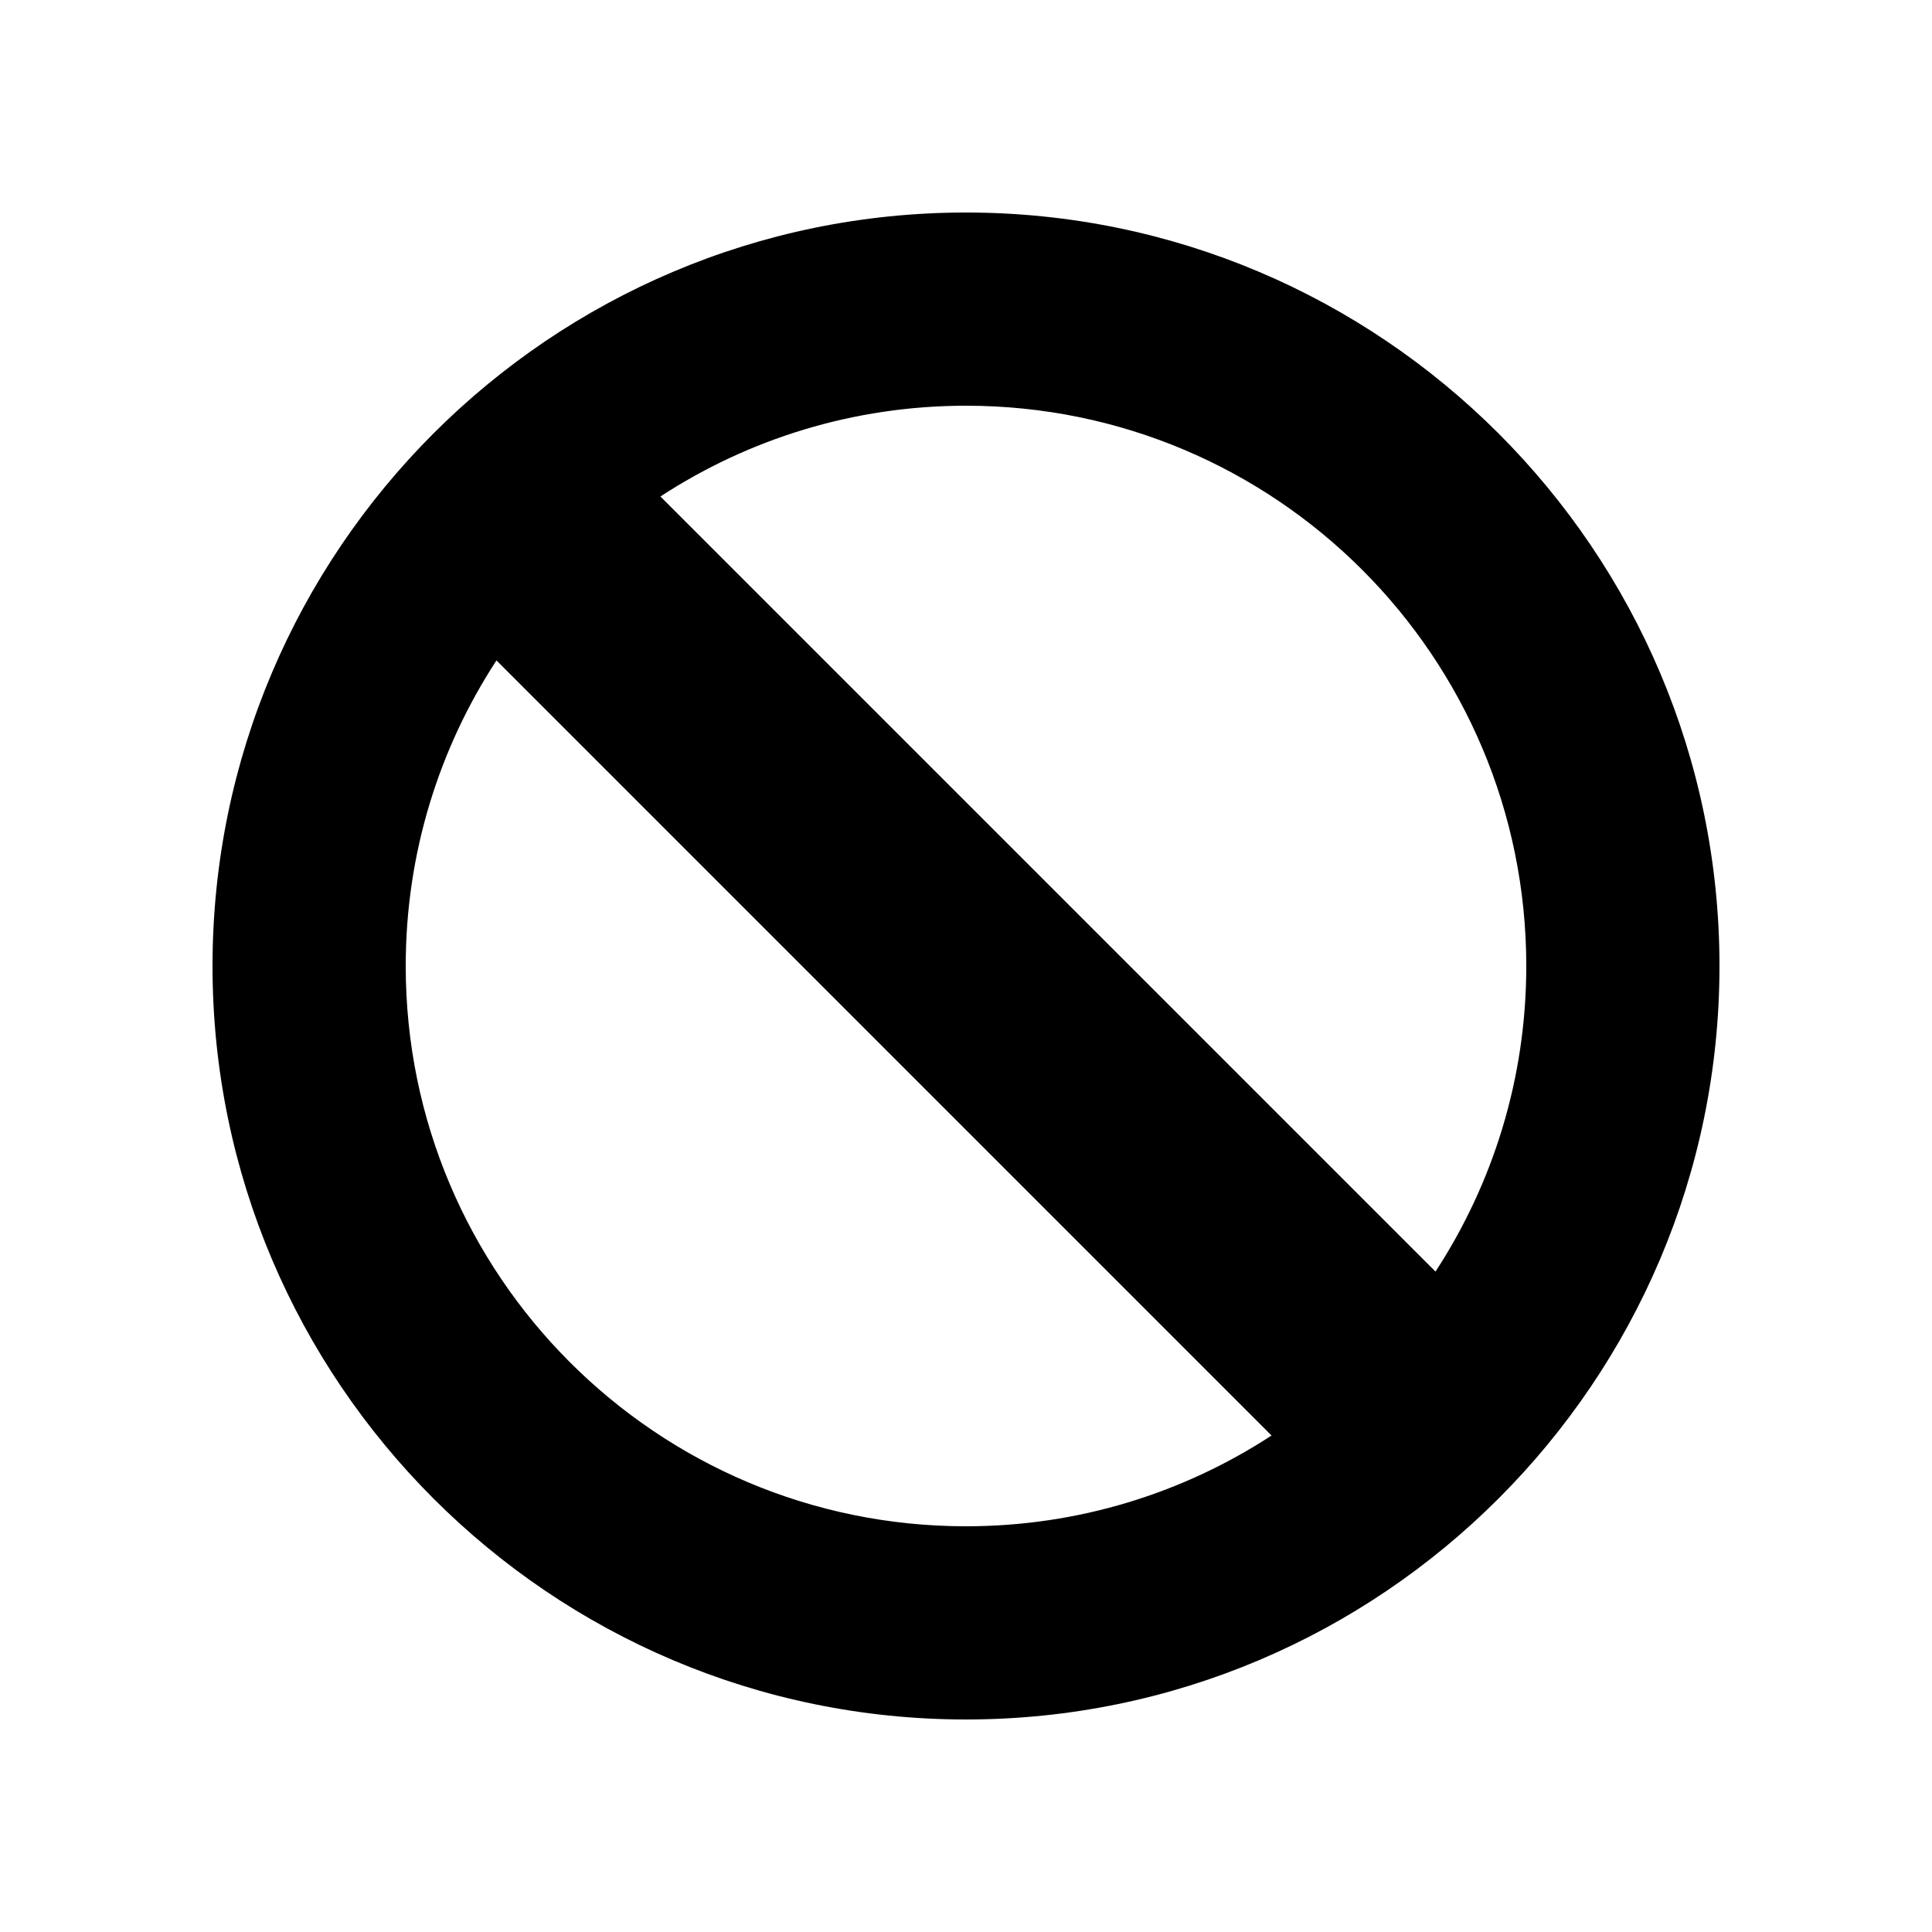
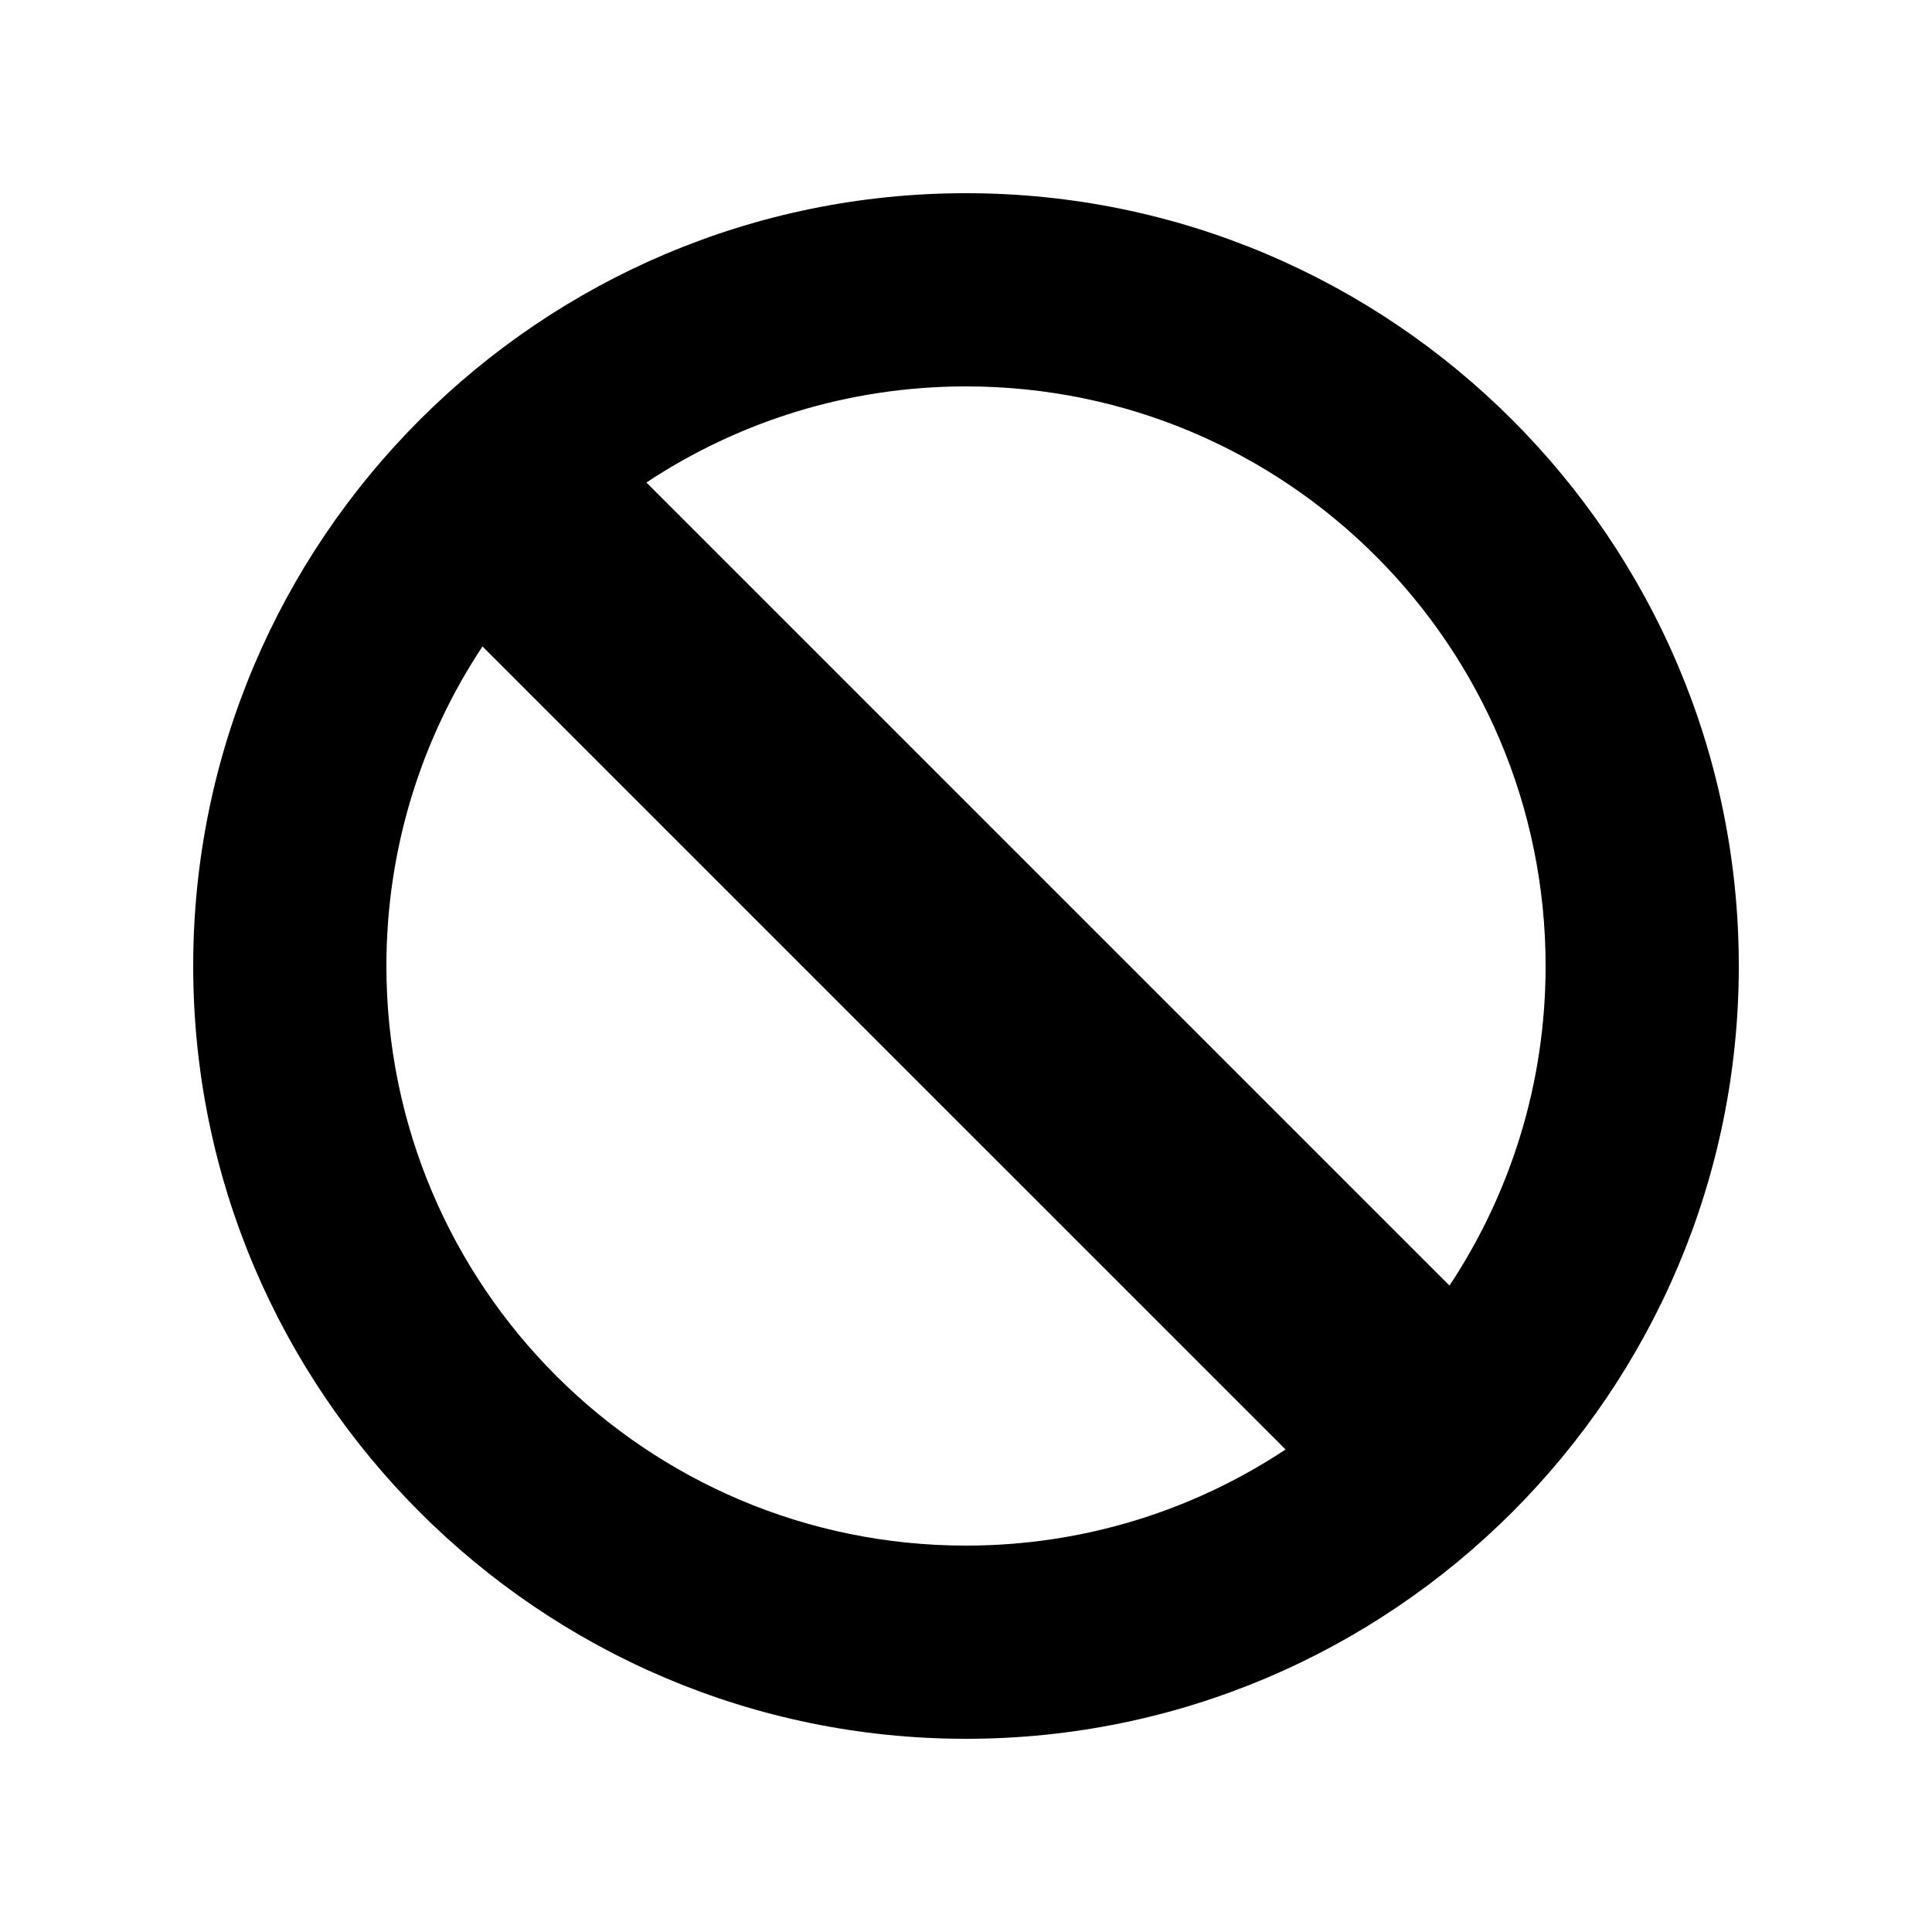
<svg xmlns="http://www.w3.org/2000/svg" version="1.1" x="0px" y="0px" width="100px" height="100px" viewBox="0 0 100 100" enable-background="new 0 0 100 100" xml:space="preserve">
  <g id="Layer_3" display="none">
</g>
  <g id="Your_Icon">
</g>
  <g id="Layer_4">
    <g>
-       <path fill="none" d="M21,50c0,16.012,12.982,29,29,29c5.837,0,11.266-1.731,15.815-4.698L25.697,34.183    C22.73,38.732,21,44.163,21,50z" />
-       <path fill="none" d="M50,21c-5.838,0-11.268,1.73-15.817,4.698l40.119,40.119C77.269,61.267,79,55.836,79,50    C79,33.981,66.018,21,50,21z" />
-       <path d="M50,11c-21.505,0-39,17.495-39,39s17.495,39,39,39s39-17.495,39-39S71.505,11,50,11z M50,79c-16.018,0-29-12.988-29-29    c0-5.837,1.73-11.268,4.697-15.817l40.118,40.119C61.266,77.269,55.837,79,50,79z M74.301,65.817L34.183,25.698    C38.732,22.73,44.162,21,50,21c16.018,0,29,12.981,29,29C79,55.836,77.269,61.267,74.301,65.817z" />
+       <path fill="none" d="M75.025,66.541C78.167,61.797,80,56.113,80,50c0-16.571-13.43-30-30-30c-6.115,0-11.799,1.833-16.542,4.974    L75.025,66.541z" />
+       <path fill="none" d="M24.973,33.459C21.833,38.201,20,43.885,20,50c0,16.563,13.43,30,30,30c6.114,0,11.797-1.833,16.54-4.975    L24.973,33.459z" />
+       <path d="M50,10c-22.056,0-40,17.944-40,40s17.944,40,40,40s40-17.944,40-40S72.056,10,50,10z M80,50    c0,6.113-1.833,11.797-4.975,16.541L33.458,24.974C38.201,21.833,43.885,20,50,20C66.57,20,80,33.429,80,50z M20,50    c0-6.115,1.833-11.799,4.973-16.541L66.54,75.025C61.797,78.167,56.114,80,50,80C33.43,80,20,66.563,20,50z" />
    </g>
  </g>
</svg>
